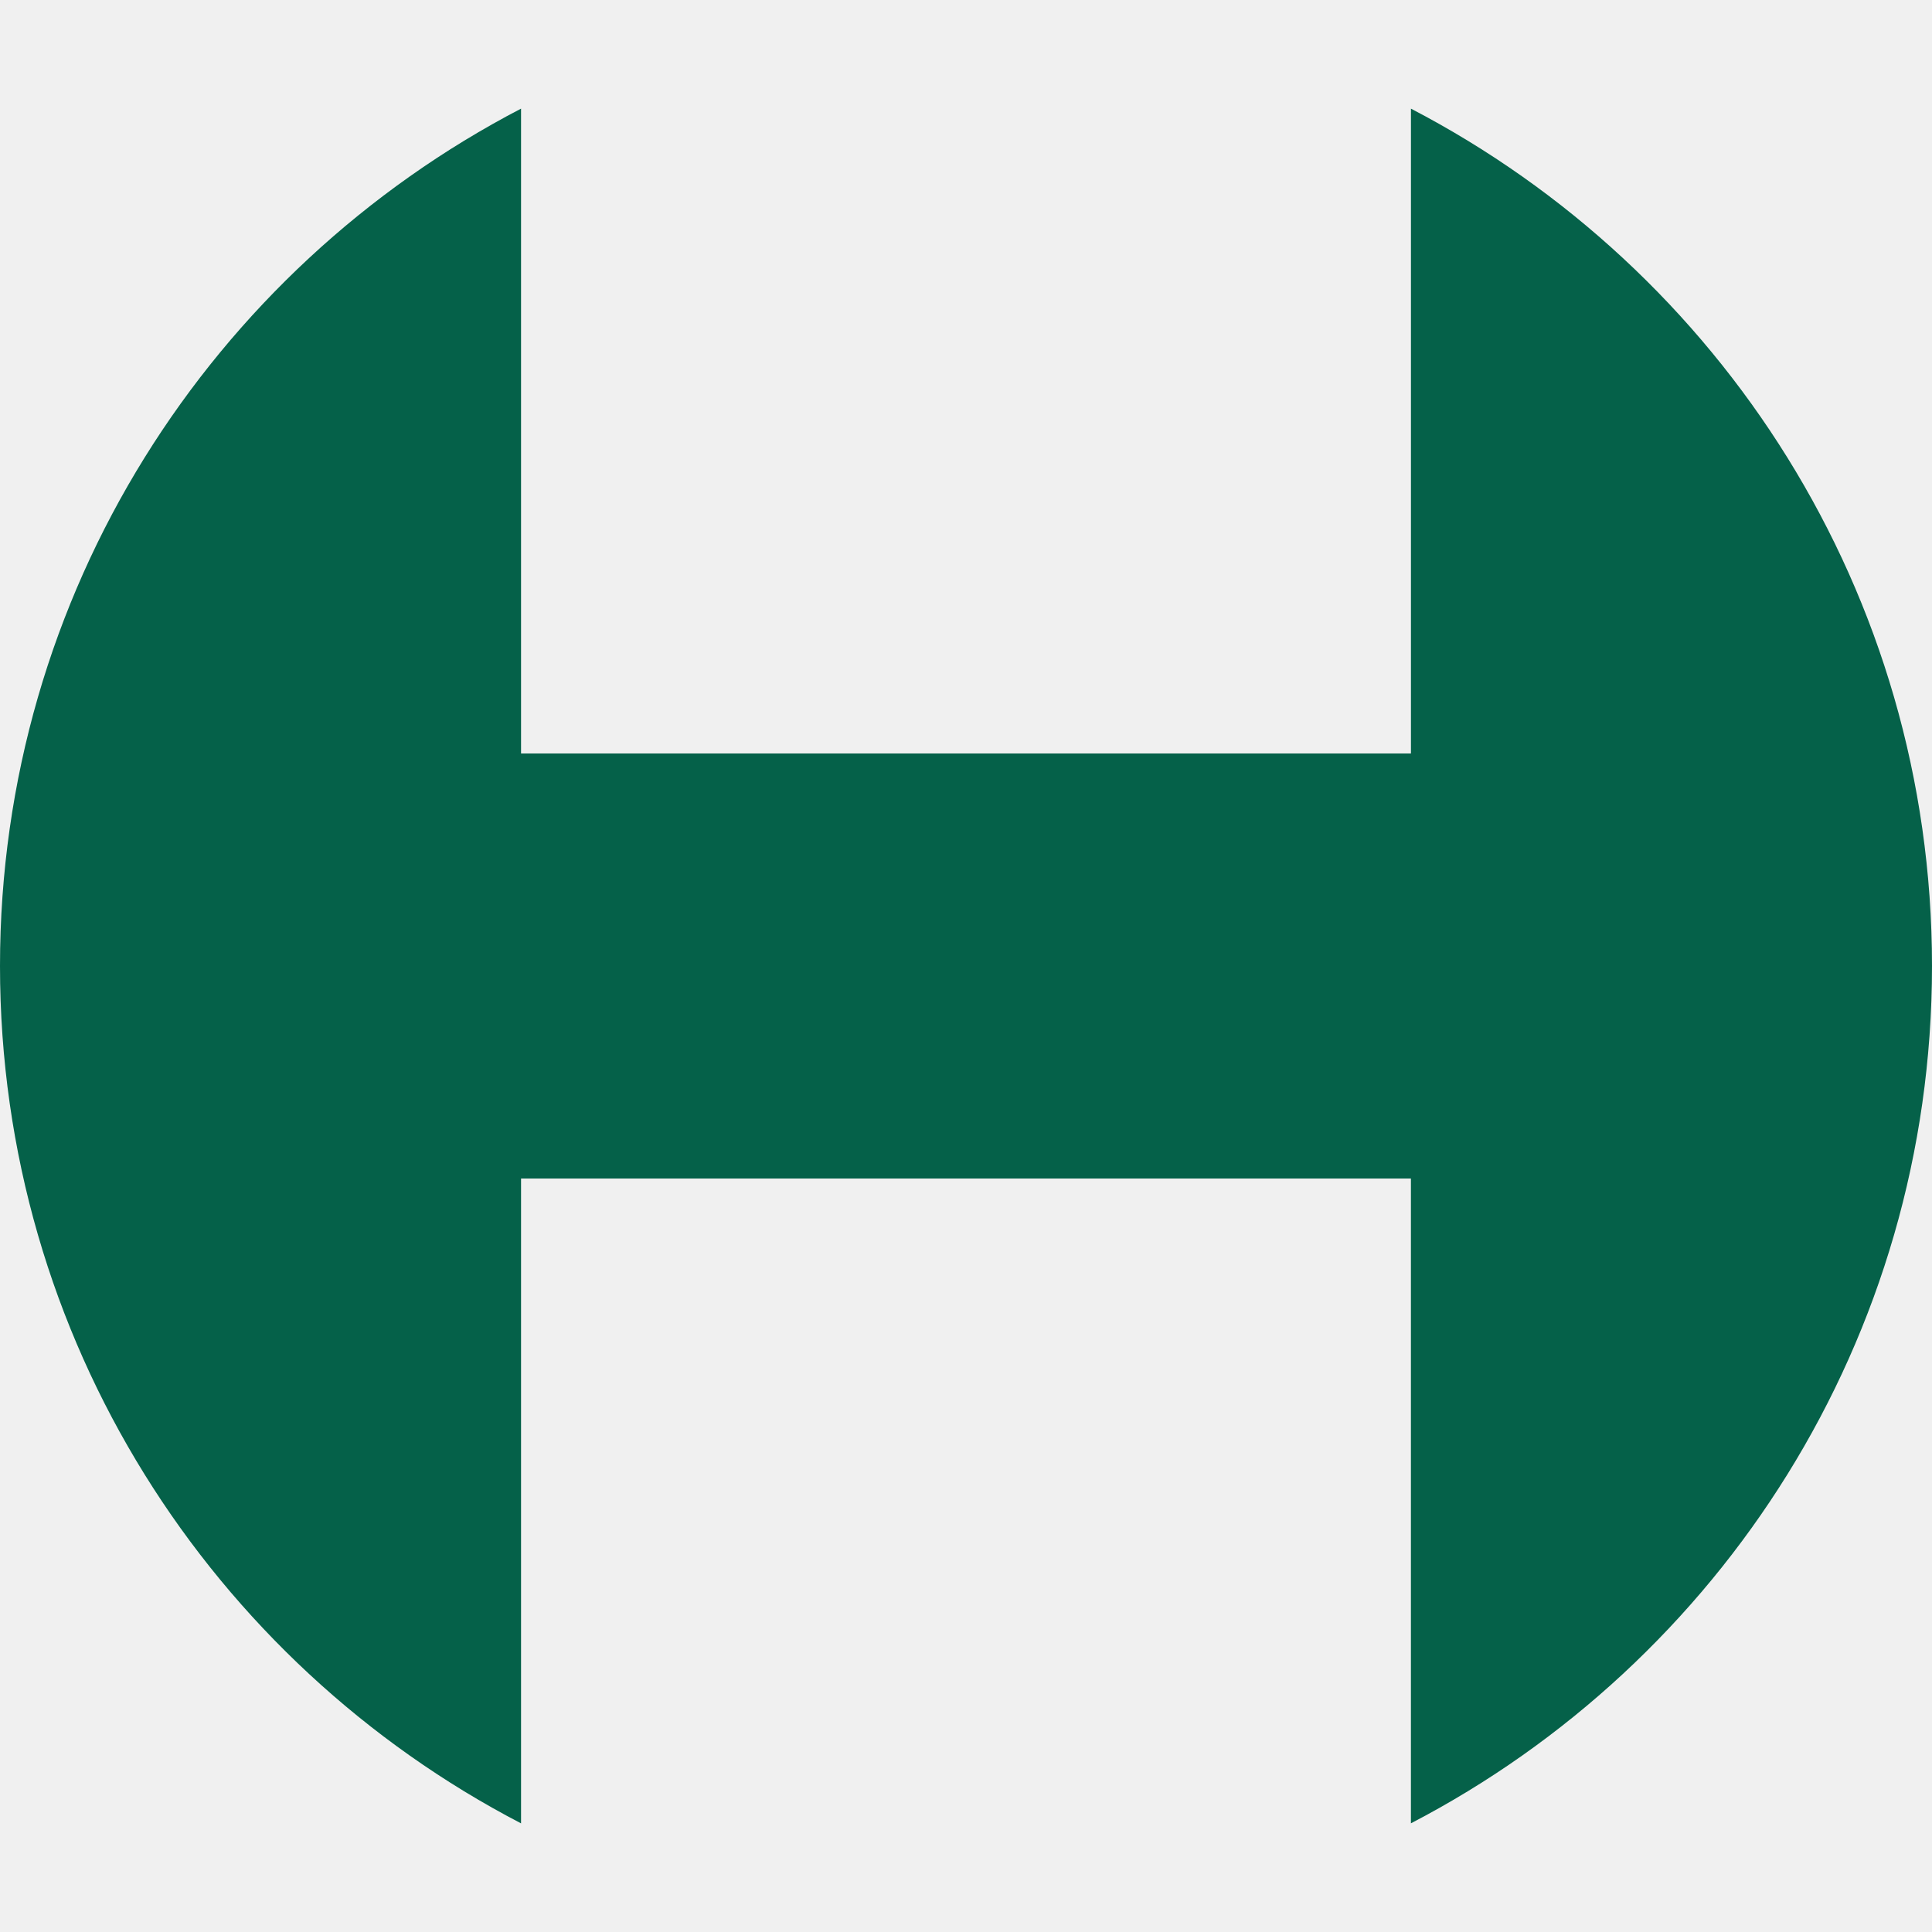
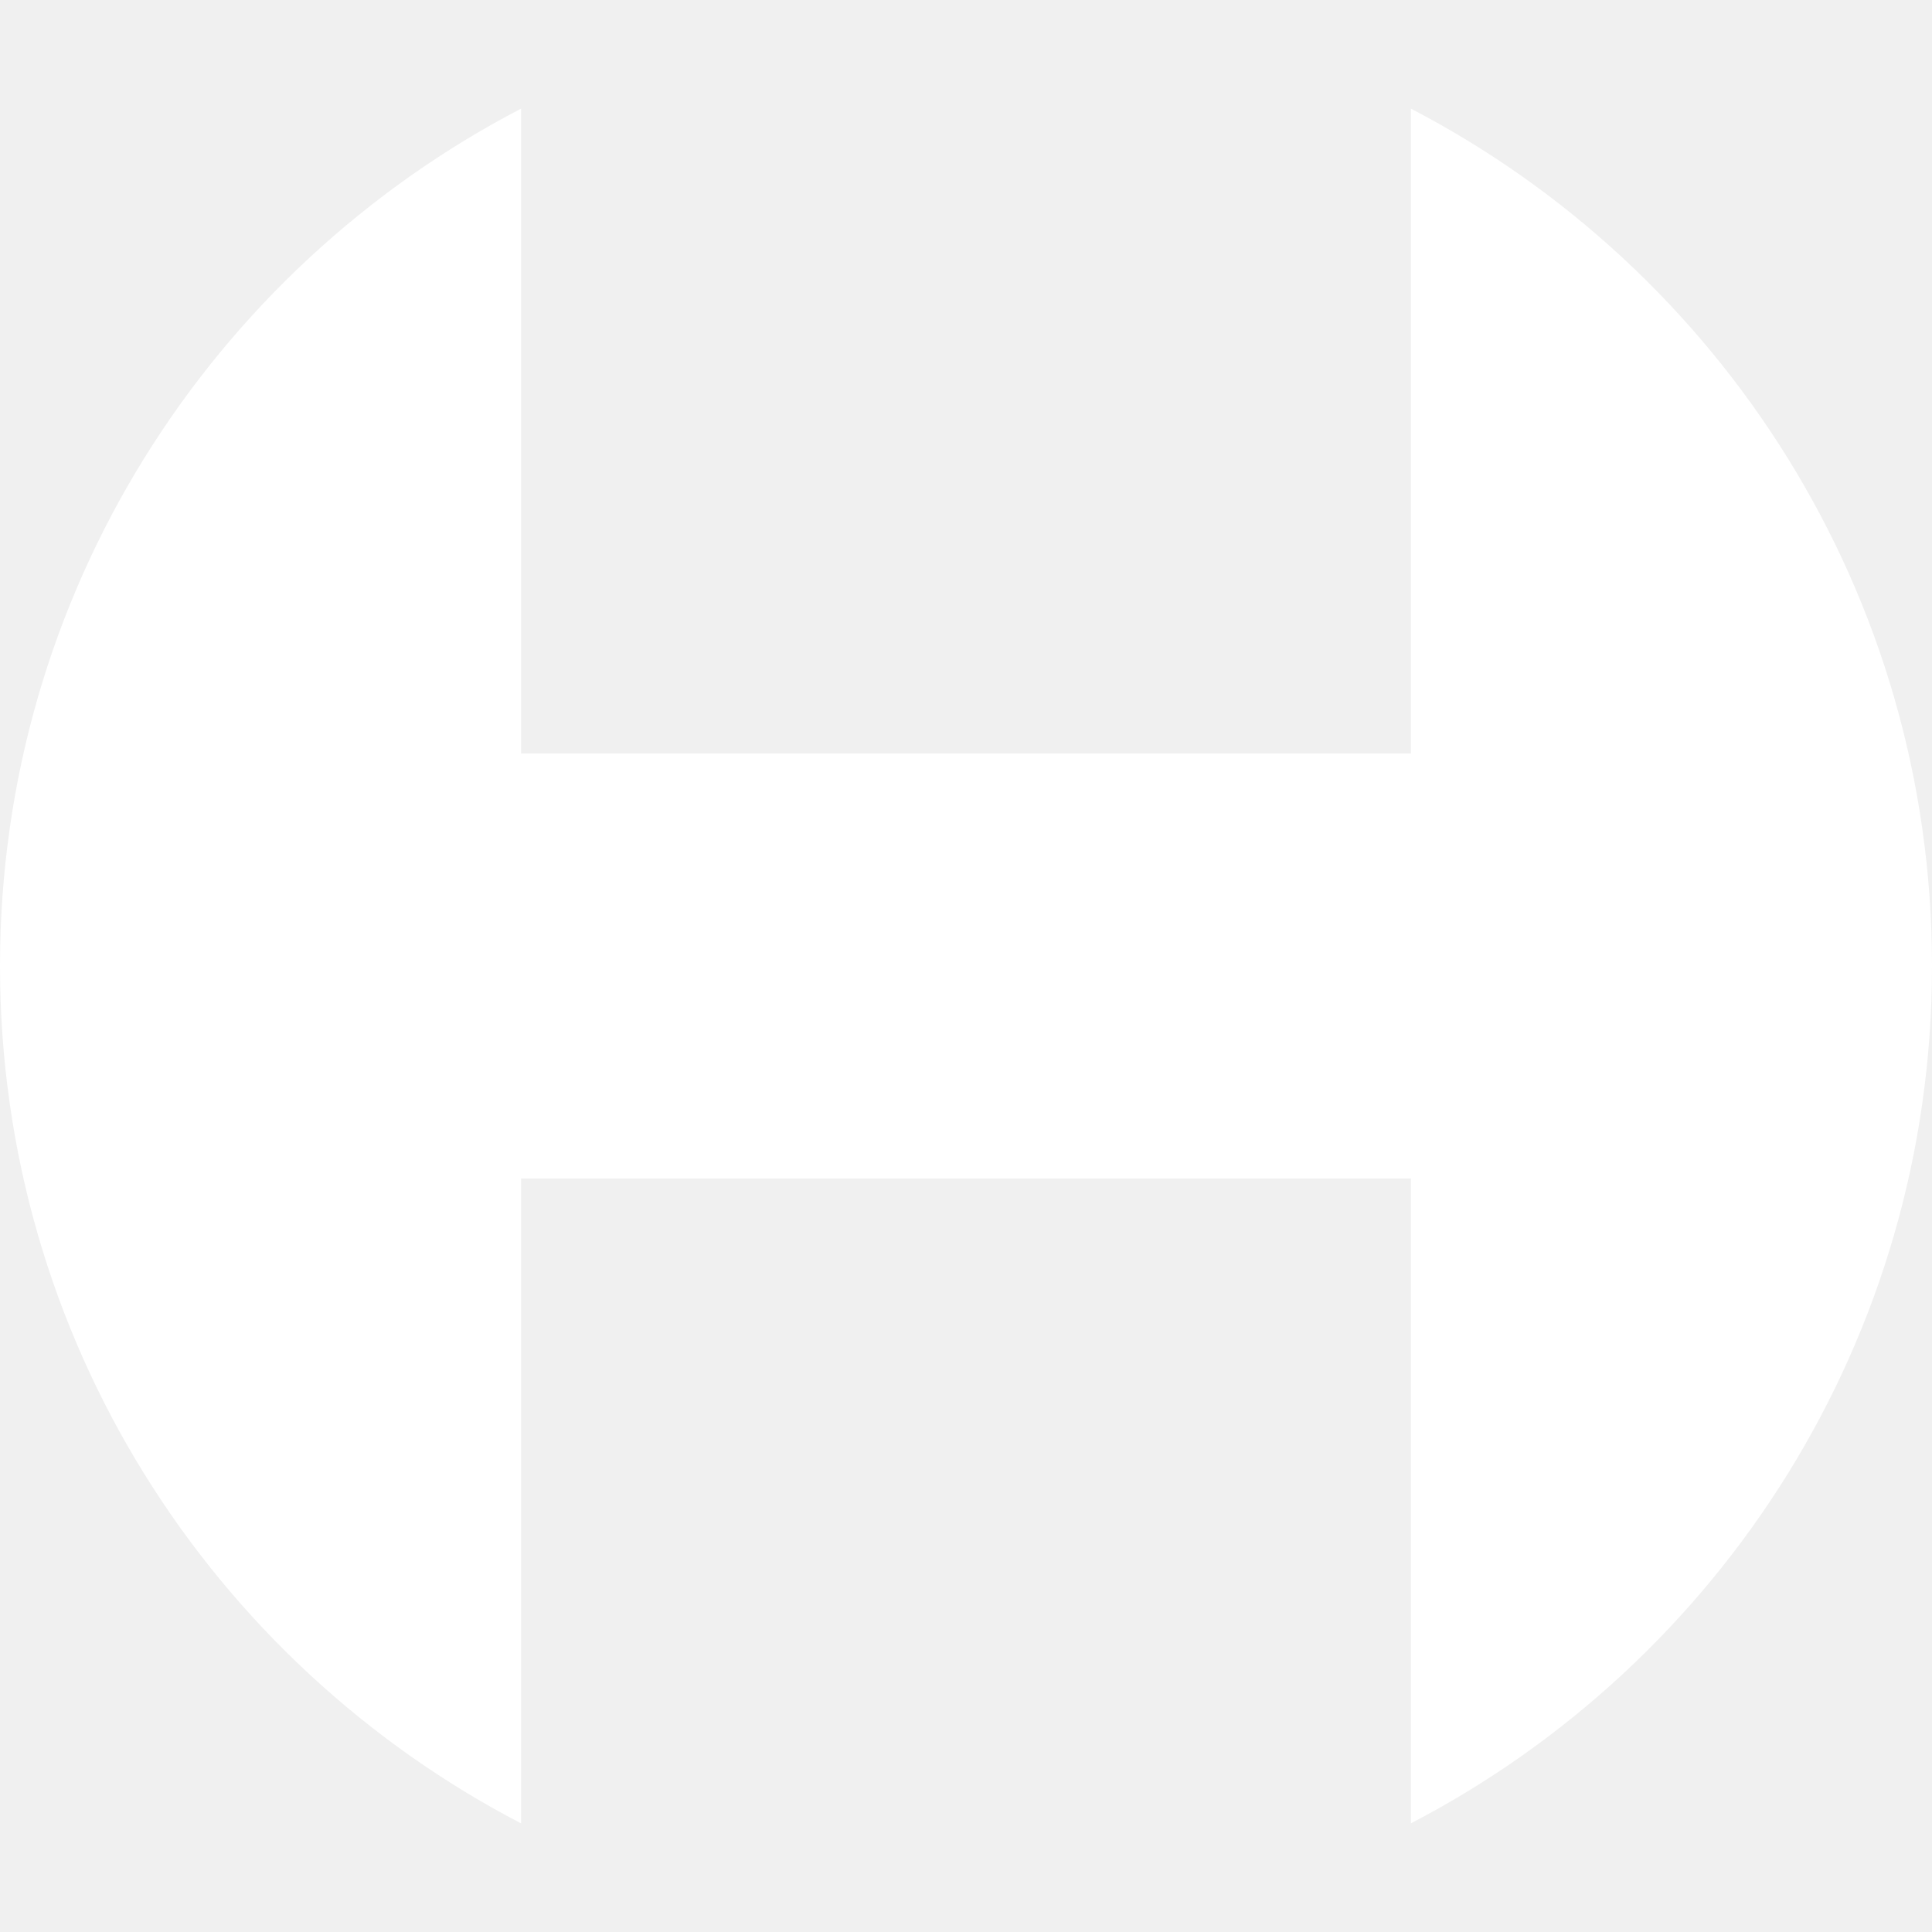
<svg xmlns="http://www.w3.org/2000/svg" version="1.1" id="Layer_1" x="0px" y="0px" viewBox="0 0 128 128" style="enable-background:new 0 0 128 128;" xml:space="preserve">
-   <path style="fill:#056149;" d="M128,63.998c0-24.709-14.016-46.131-34.521-56.8v42.723H34.521V7.197  C14.016,17.867,0,39.287,0,63.998c0,24.715,14.016,46.14,34.521,56.805V78.081h58.956V120.8C113.984,110.138,128,88.711,128,63.998" />
+   <path style="fill:#FFFFFF;" d="M128,63.998c0-24.709-14.016-46.131-34.521-56.8v42.723H34.521V7.197  C14.016,17.867,0,39.287,0,63.998c0,24.715,14.016,46.14,34.521,56.805V78.081h58.956V120.8C113.984,110.138,128,88.711,128,63.998" />
</svg>
